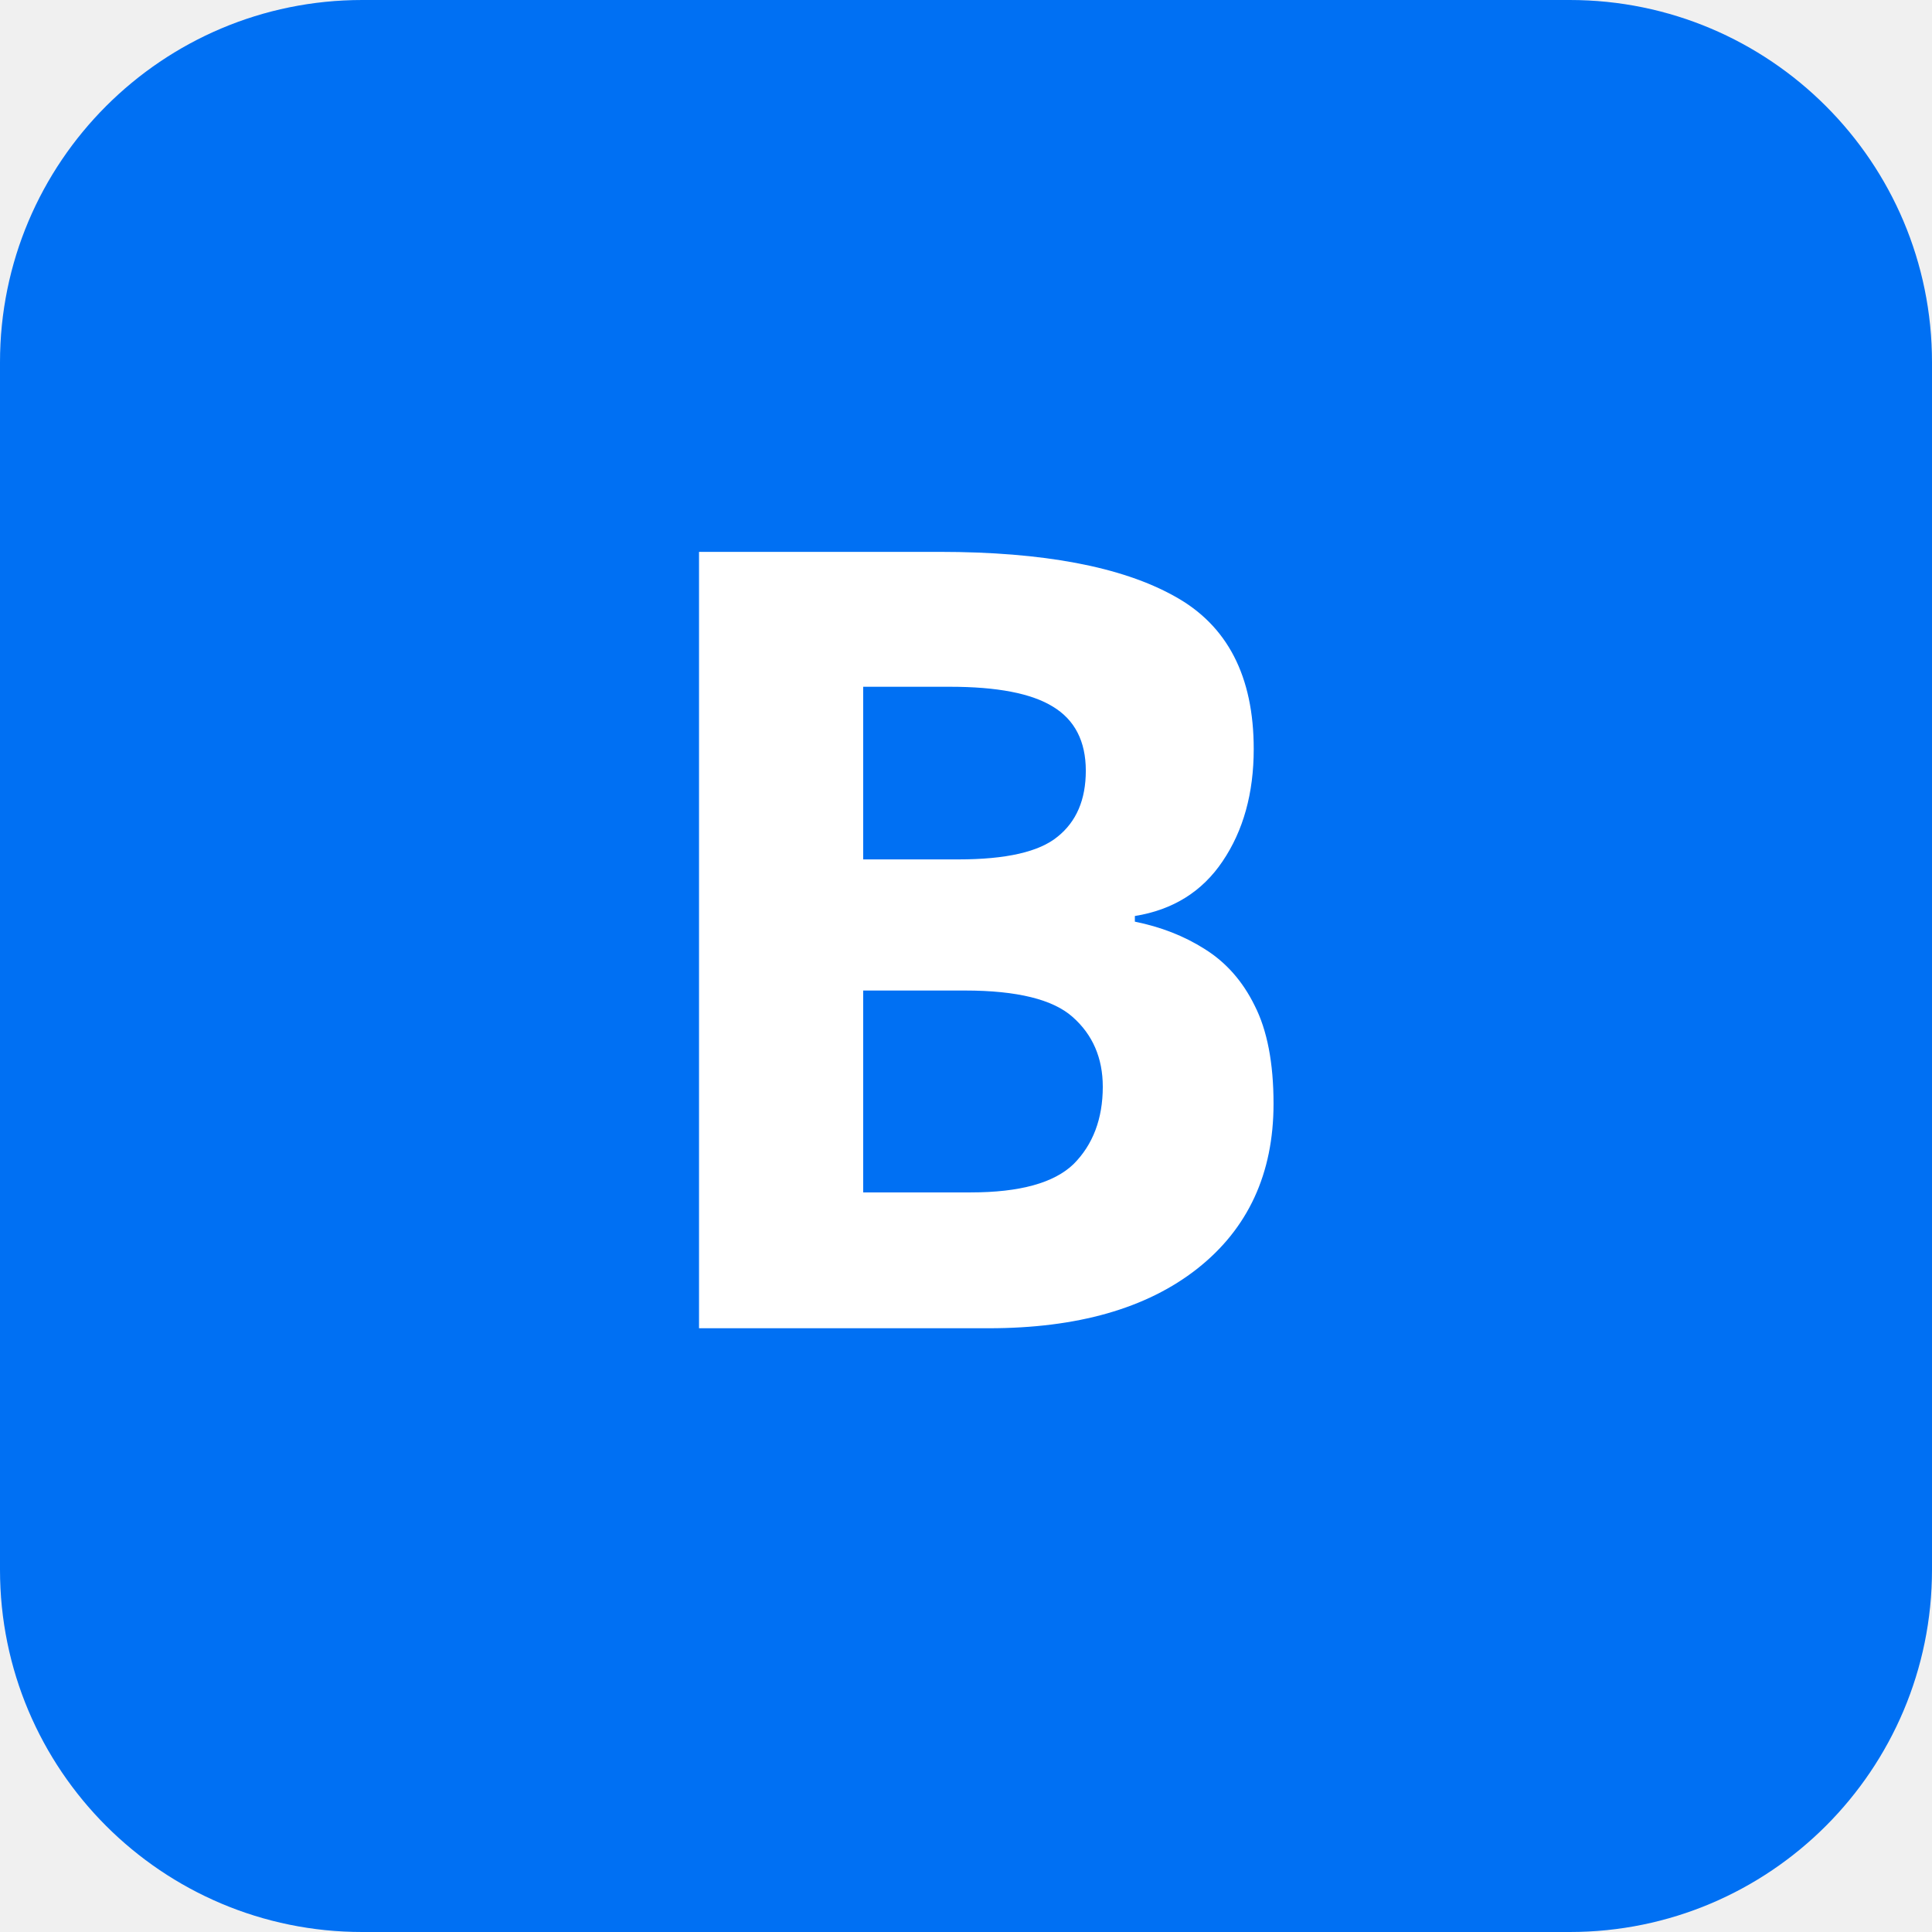
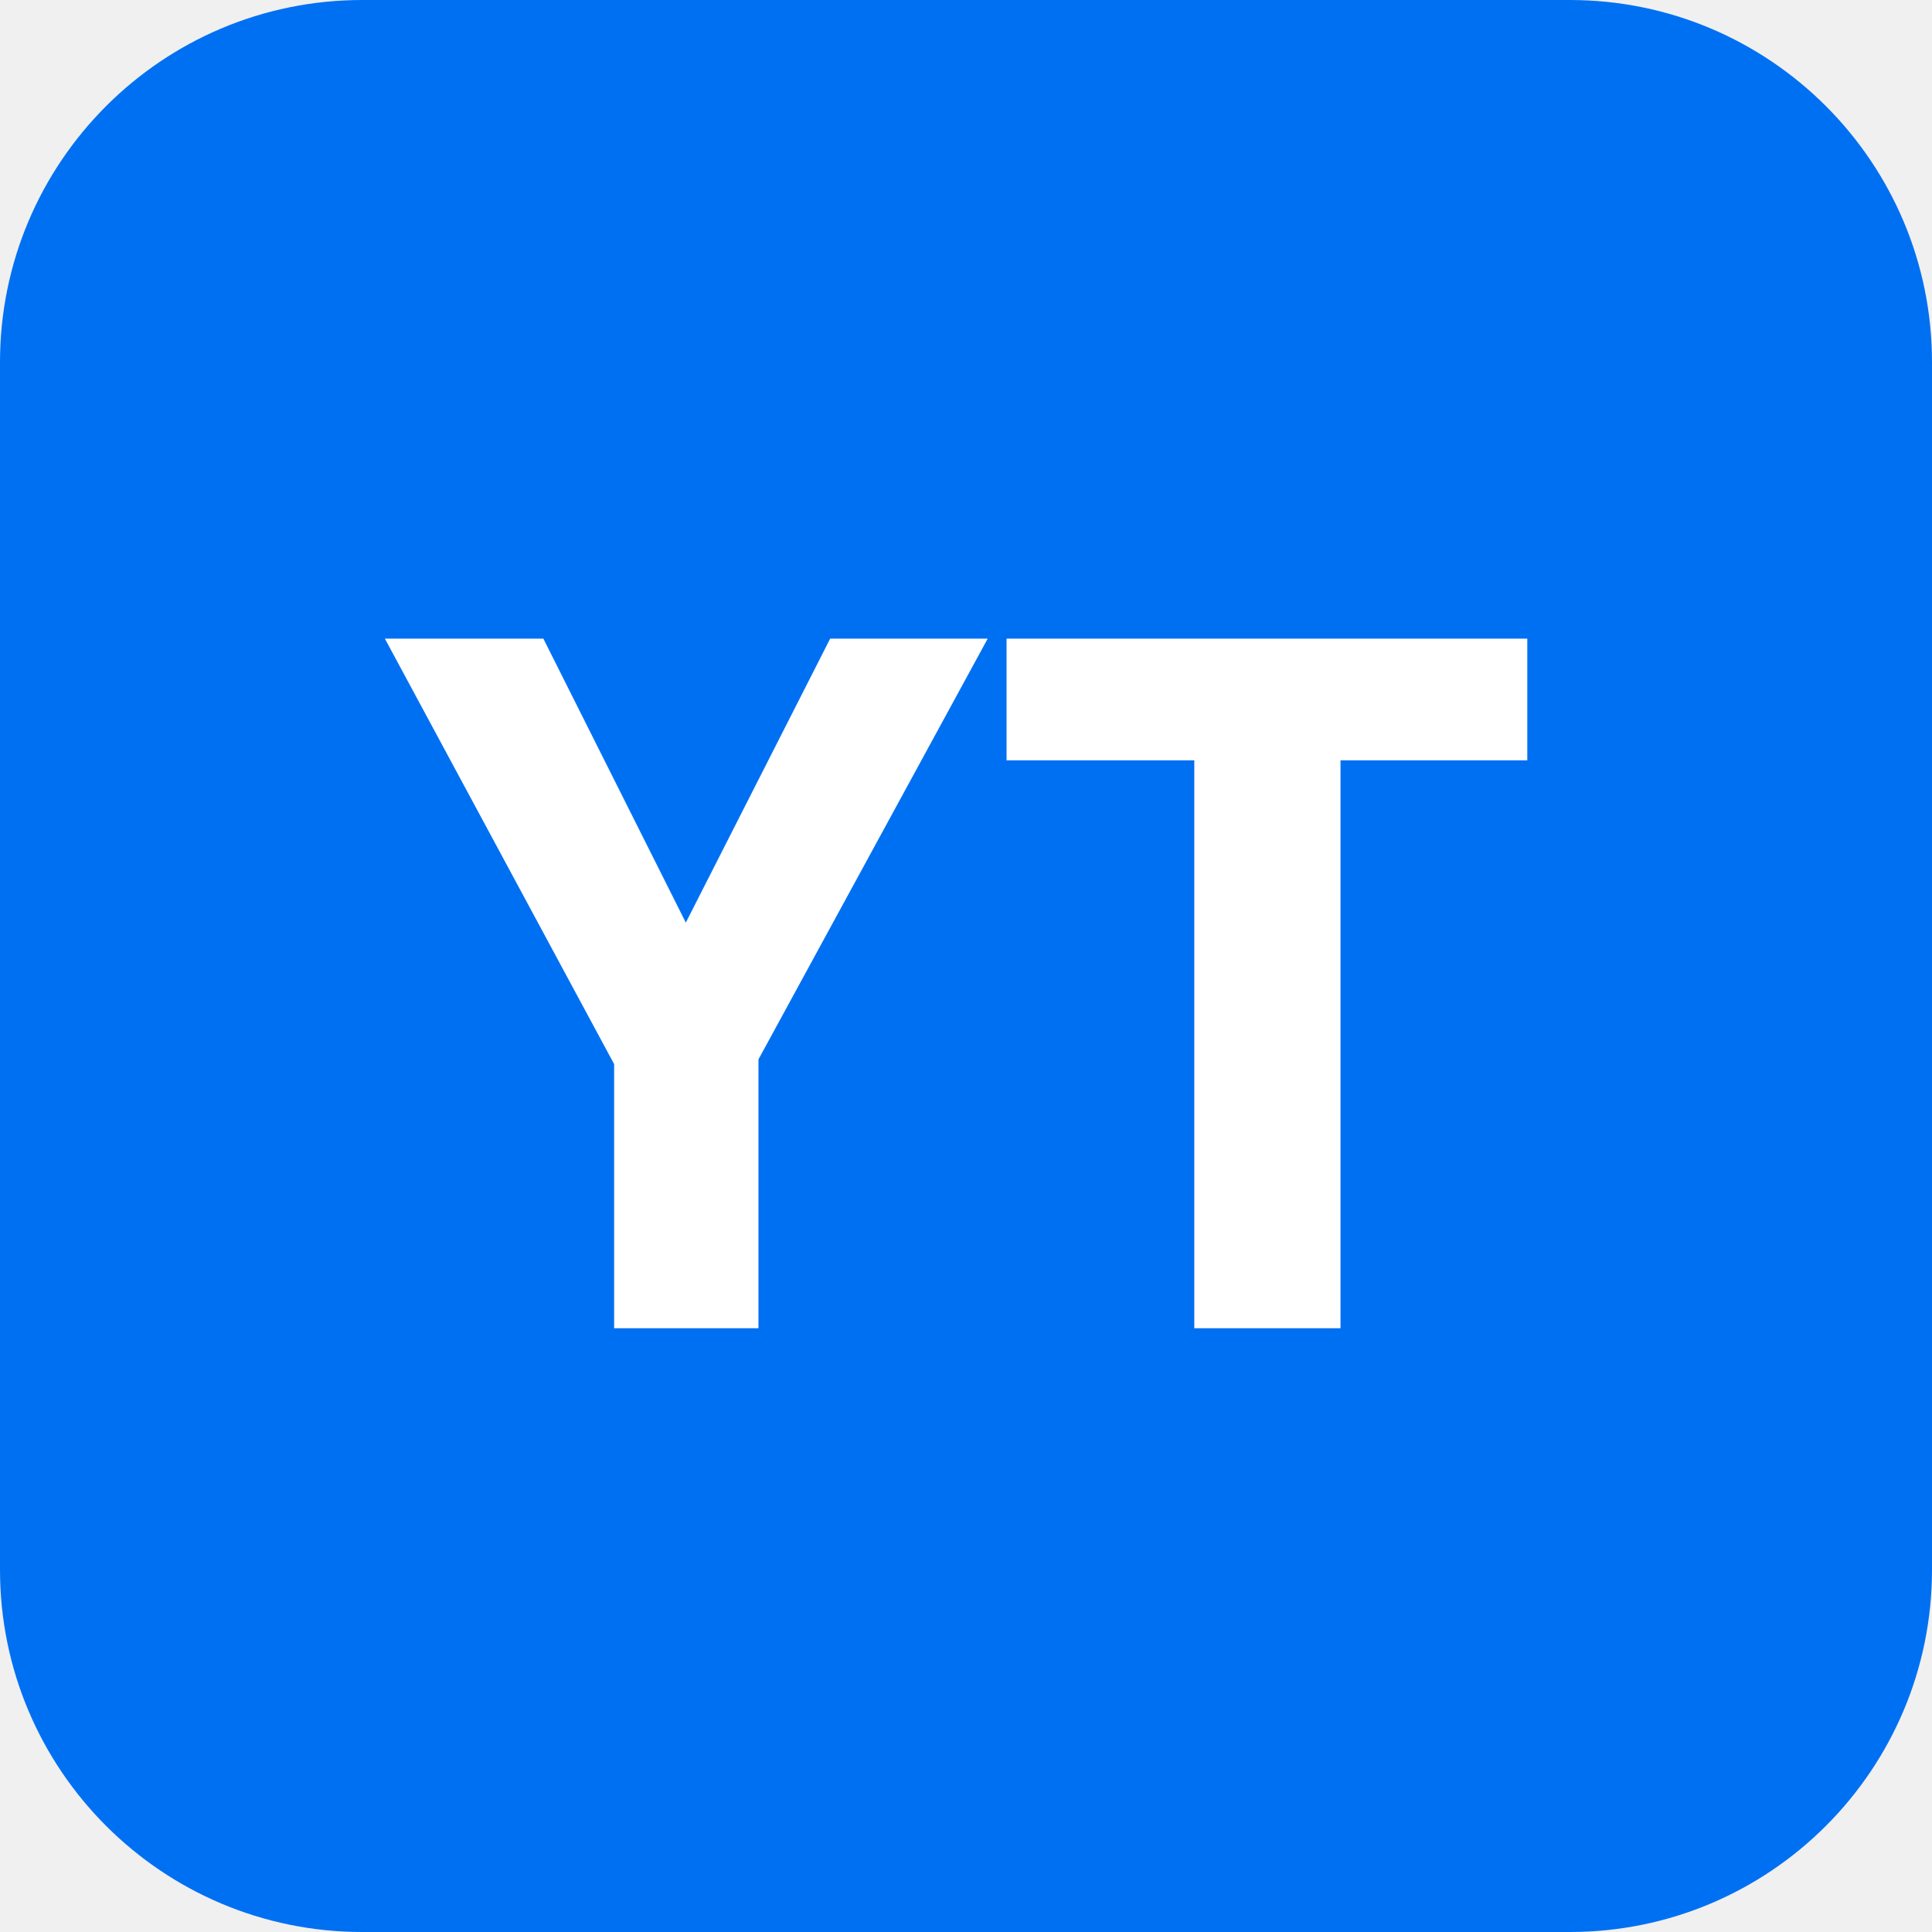
<svg xmlns="http://www.w3.org/2000/svg" viewBox="0 0 32 32" fill="none">
  <rect width="32" height="32" rx="6" fill="#0070f3" />
-   <text x="16" y="22" text-anchor="middle" font-size="18" font-weight="bold" fill="white" font-family="system-ui">B</text>
+   <text x="16" y="22" text-anchor="middle" font-size="16" font-weight="bold" fill="white" font-family="system-ui">YT</text>
</svg>
